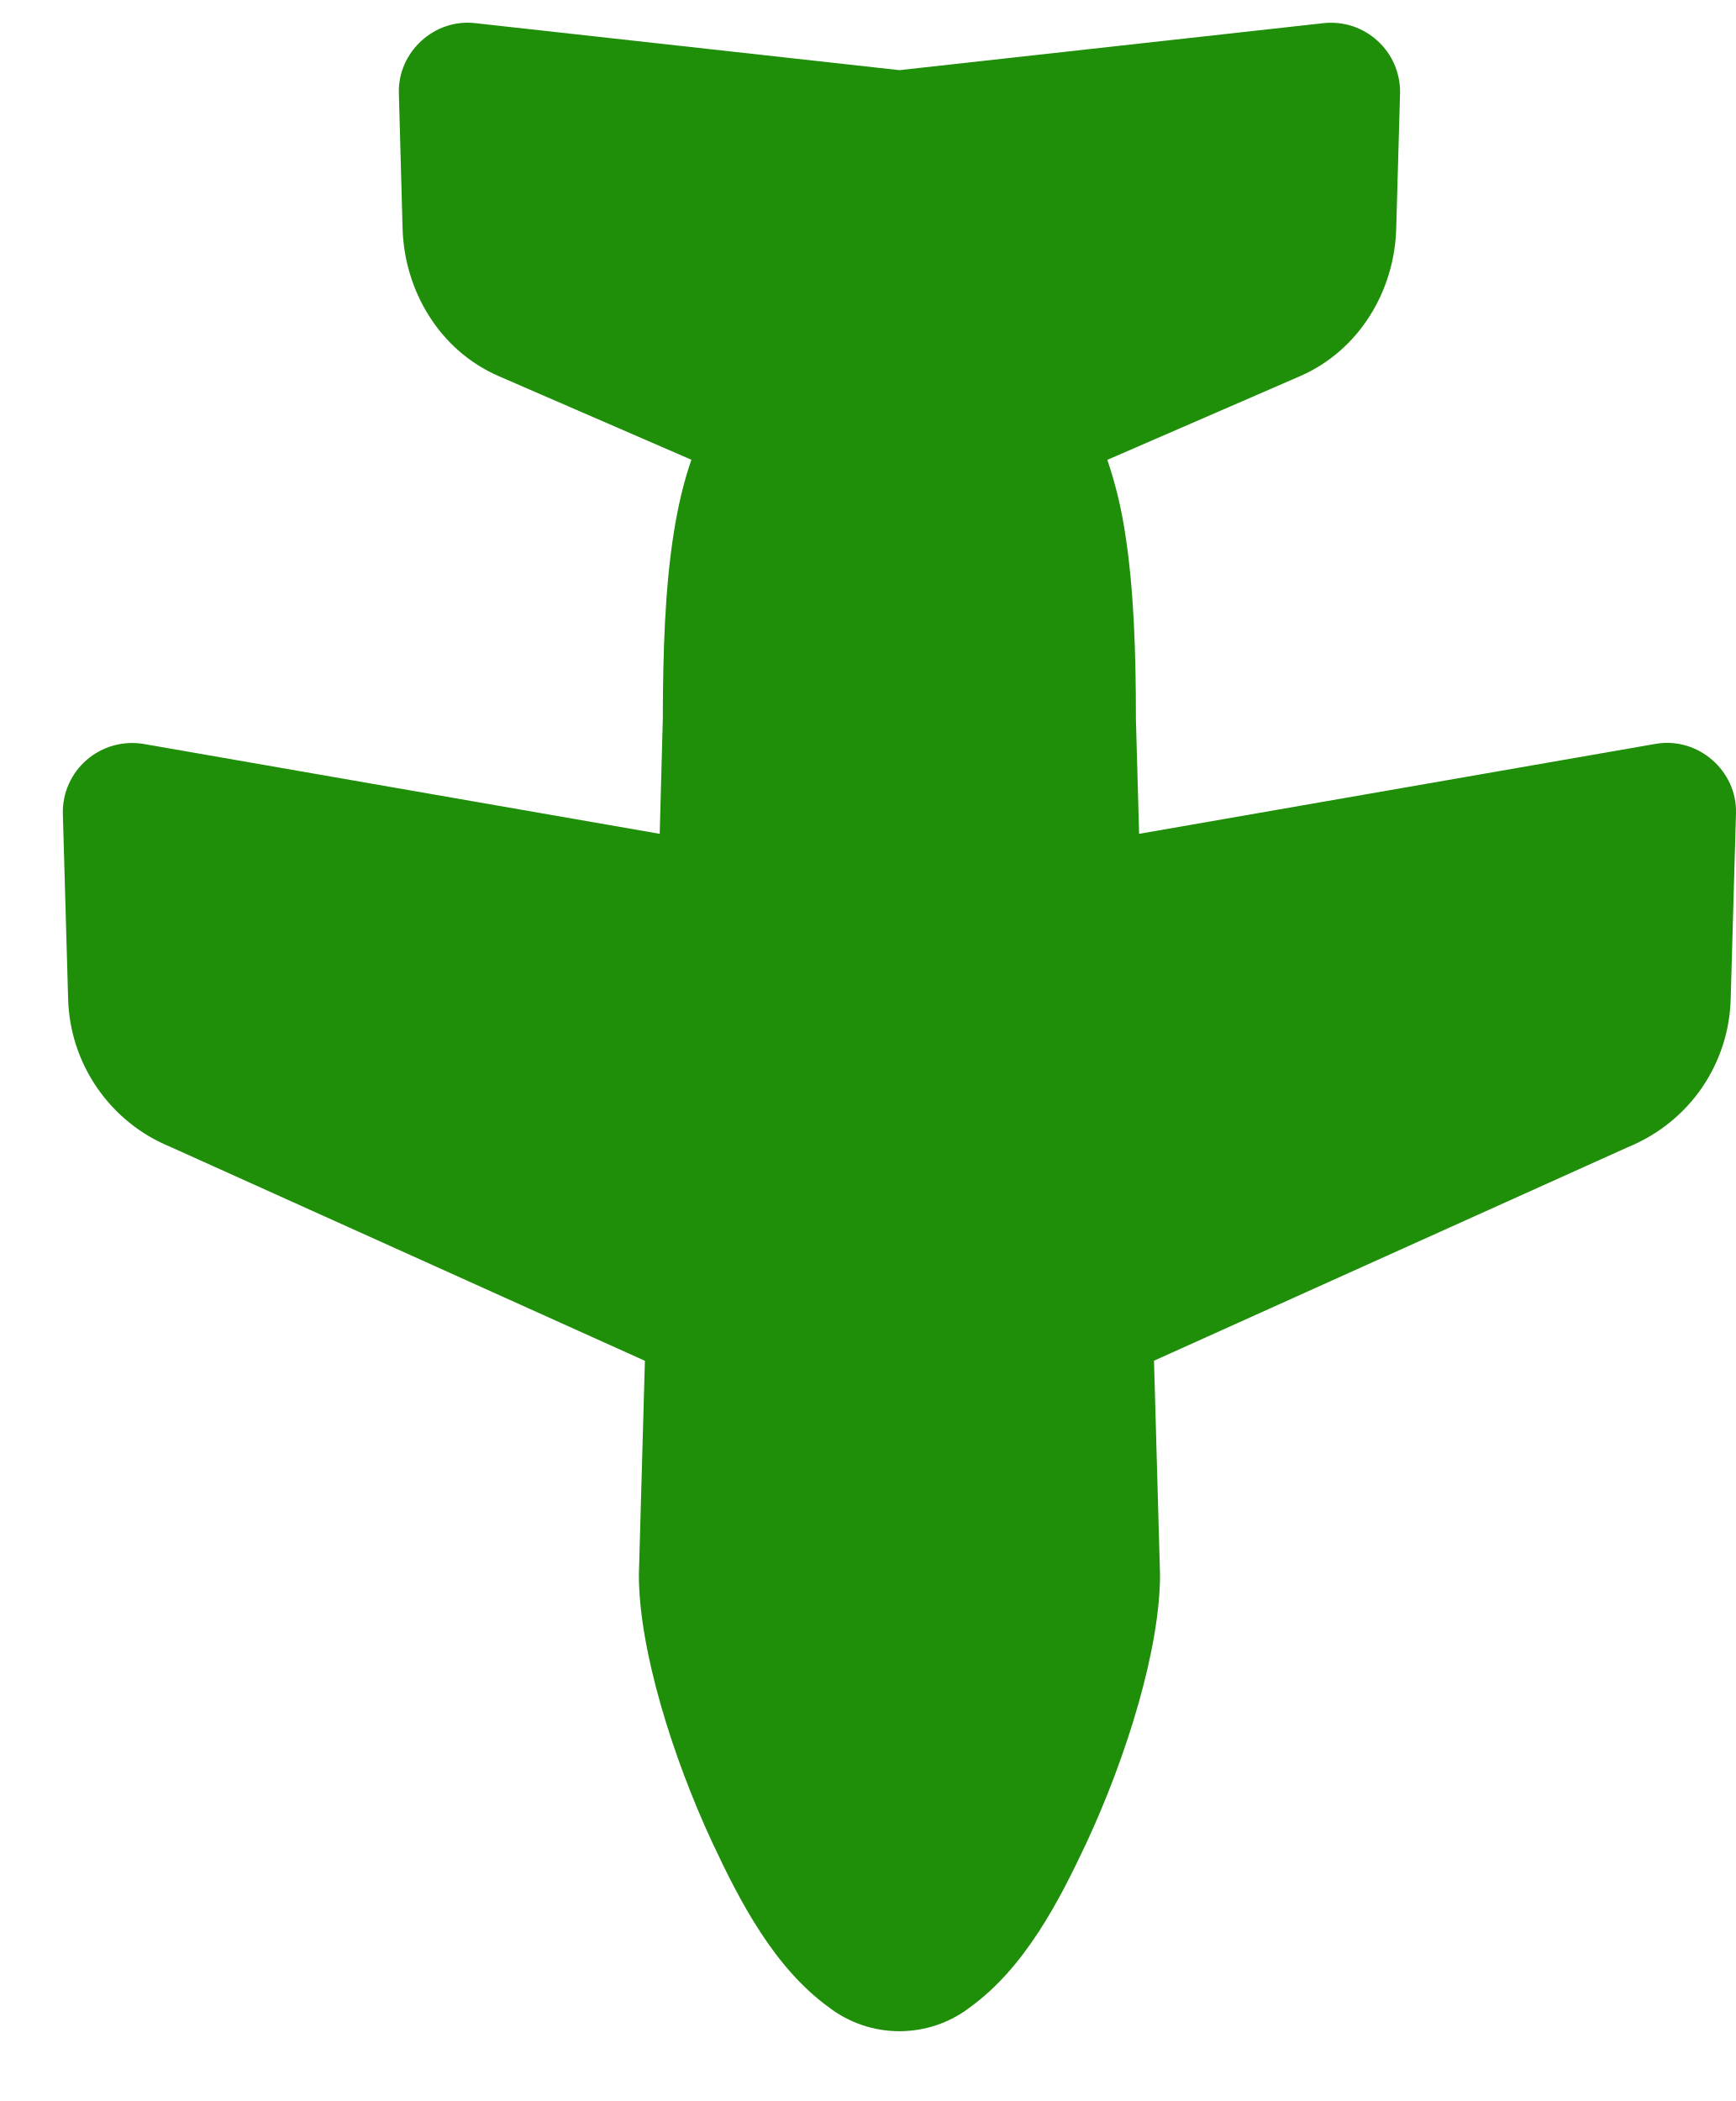
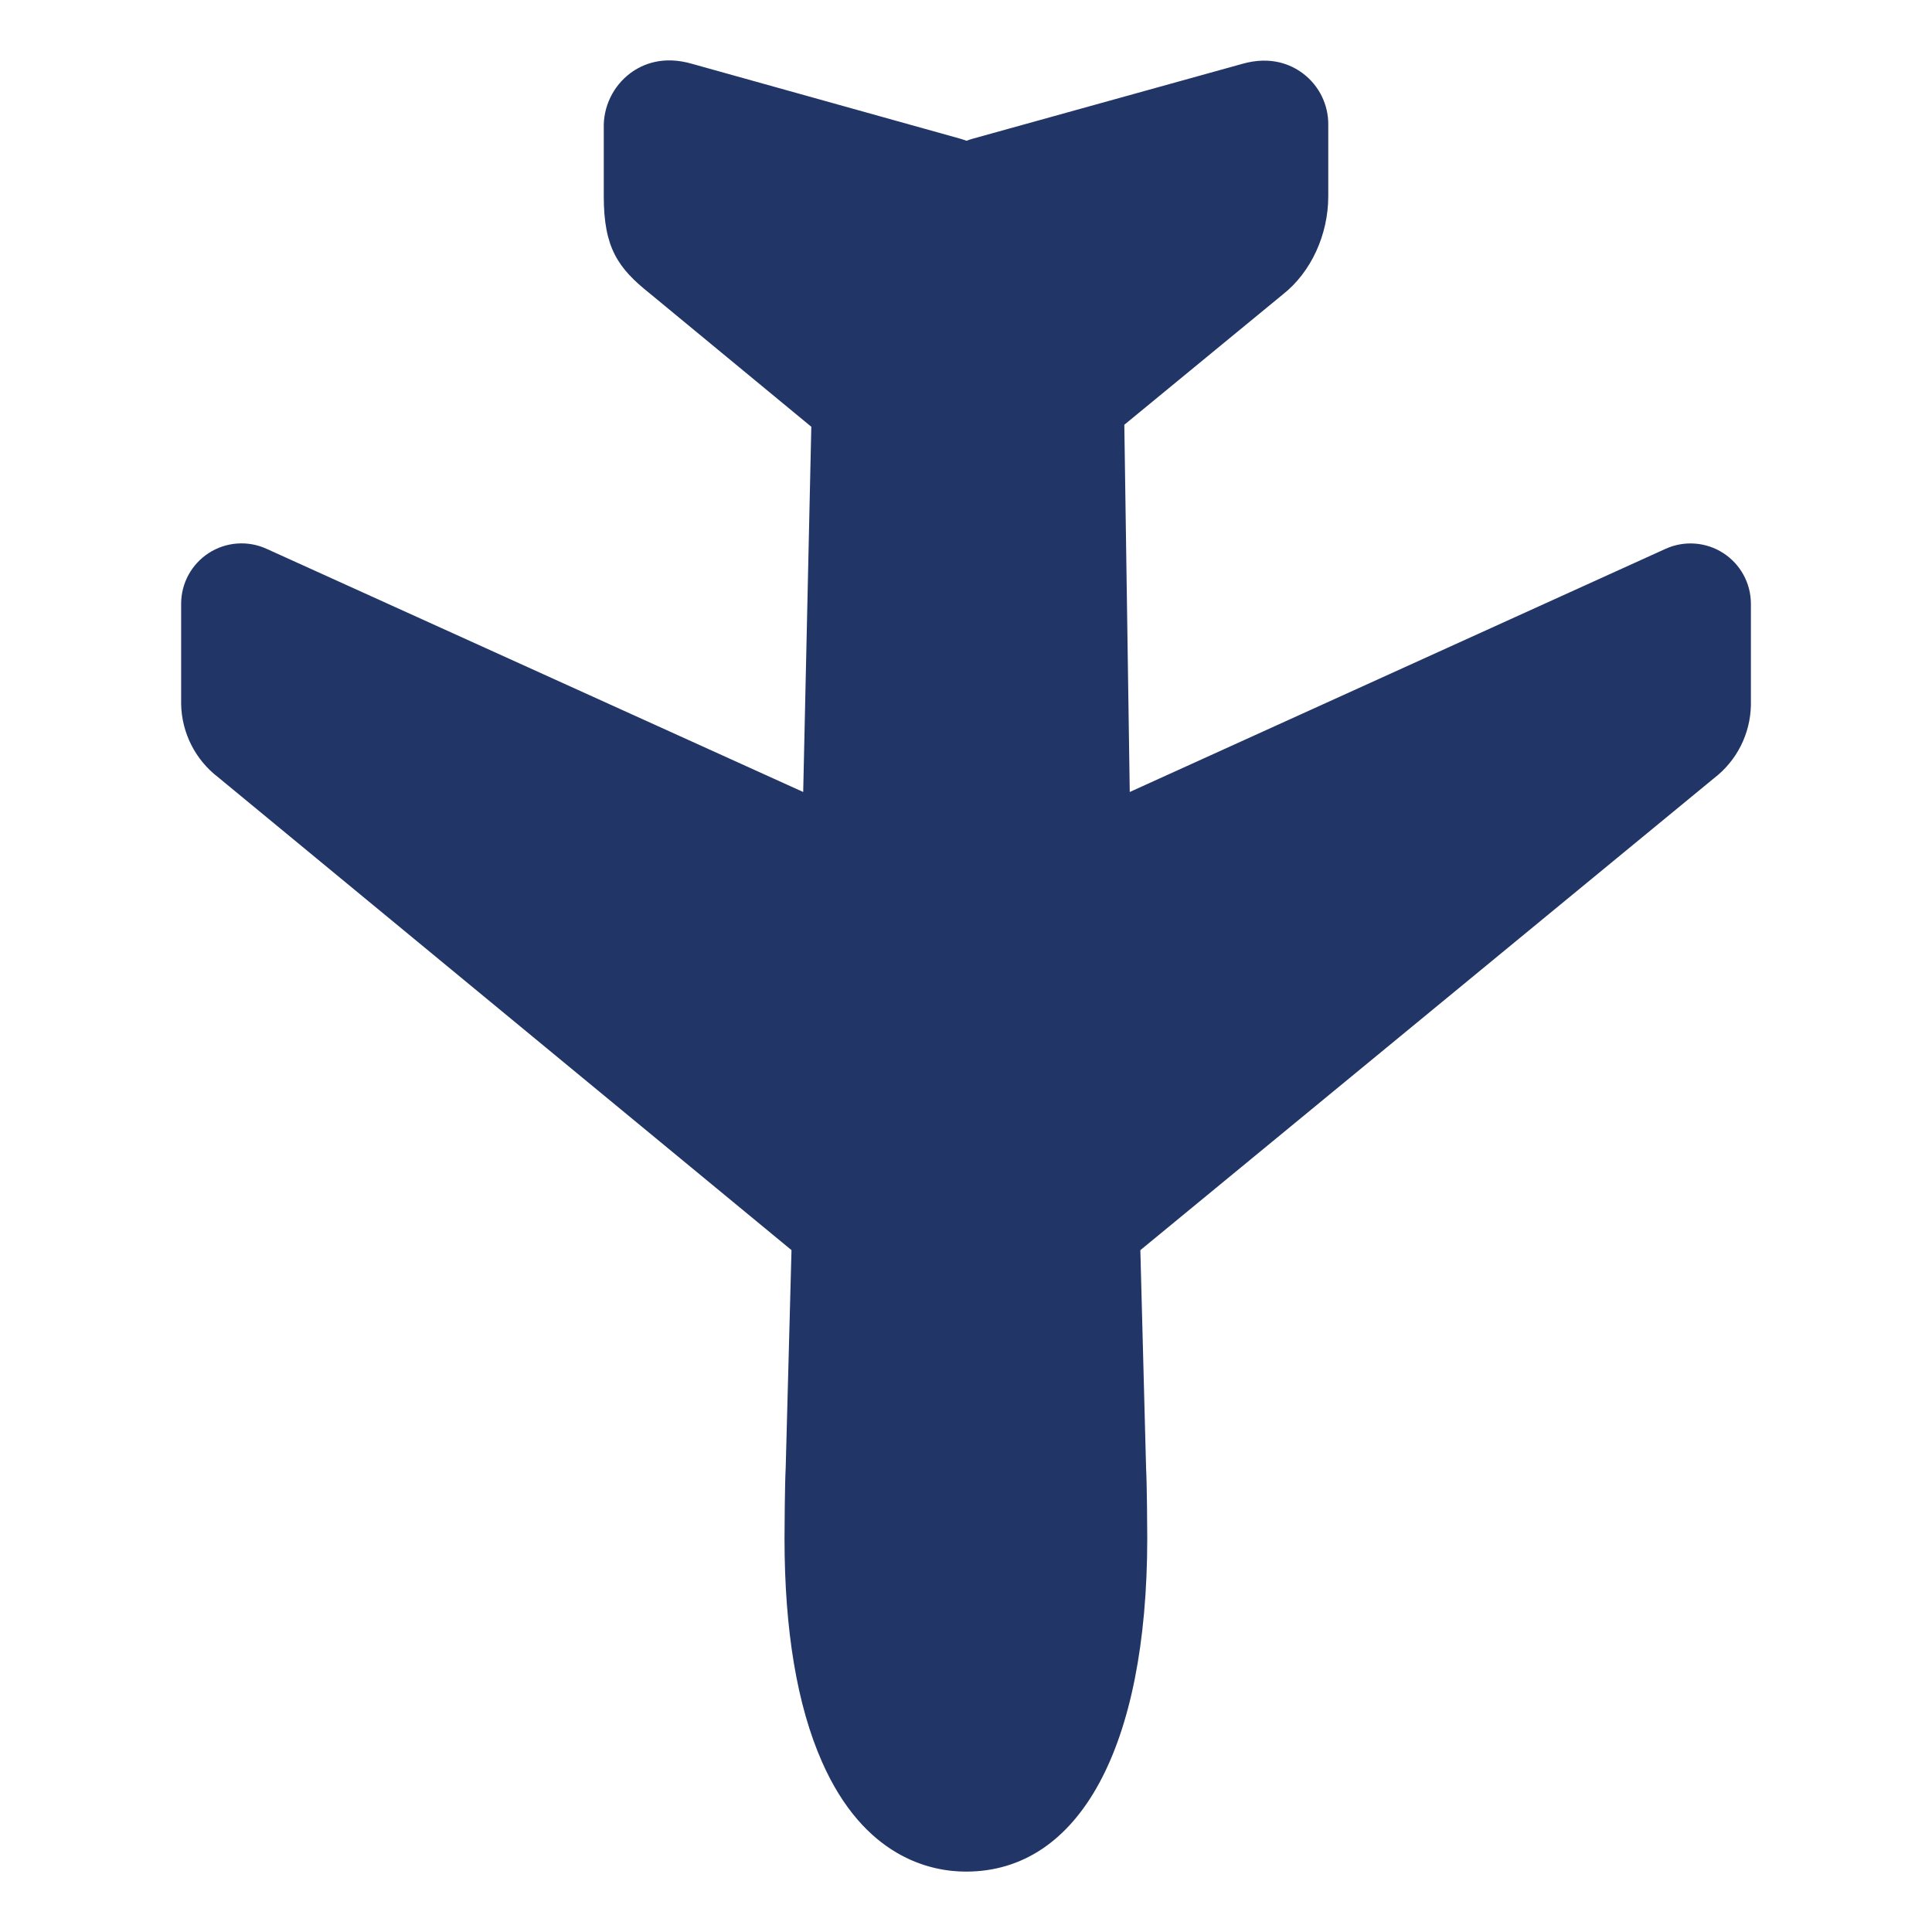
- <svg xmlns="http://www.w3.org/2000/svg" width="19" height="23" viewBox="0 0 19 23" fill="none">
-   <path d="M10.62 21.974C11.216 21.544 11.591 20.823 11.895 20.175C12.332 19.237 12.701 18.053 12.701 17.239L12.635 14.896L17.835 12.553C18.157 12.42 18.434 12.197 18.632 11.911C18.829 11.624 18.94 11.286 18.949 10.938L19.007 8.904C19.021 8.437 18.59 8.063 18.128 8.143L12.472 9.128L12.437 7.873C12.437 7.138 12.414 6.442 12.319 5.839C12.278 5.565 12.213 5.296 12.124 5.034L14.234 4.118C14.884 3.835 15.268 3.182 15.287 2.503L15.329 1.019C15.331 0.912 15.31 0.806 15.268 0.707C15.226 0.609 15.163 0.521 15.084 0.448C15.005 0.376 14.912 0.321 14.811 0.287C14.709 0.254 14.602 0.242 14.495 0.253L9.848 0.768L5.2 0.253C4.754 0.203 4.355 0.57 4.367 1.019L4.408 2.505C4.428 3.182 4.811 3.836 5.461 4.118L7.57 5.033C7.48 5.292 7.419 5.565 7.376 5.839C7.281 6.442 7.258 7.138 7.257 7.873L7.223 9.128L1.566 8.143C1.457 8.126 1.345 8.132 1.238 8.163C1.132 8.193 1.033 8.246 0.949 8.319C0.865 8.391 0.799 8.481 0.753 8.583C0.708 8.684 0.686 8.793 0.688 8.904L0.746 10.939C0.756 11.287 0.867 11.624 1.065 11.911C1.263 12.197 1.539 12.421 1.861 12.553L7.061 14.897L6.995 17.24C6.995 18.056 7.364 19.238 7.801 20.175C8.104 20.823 8.48 21.544 9.076 21.975C9.297 22.144 9.568 22.236 9.847 22.236C10.126 22.236 10.397 22.145 10.618 21.976" fill="#1F8F0A" />
+ <svg xmlns="http://www.w3.org/2000/svg" version="1.1" width="512" height="512" x="0" y="0" viewBox="0 0 512 512" style="enable-background:new 0 0 512 512" xml:space="preserve" class="">
+   <g transform="matrix(-1.8369701987210297e-16,1,-1,-1.8369701987210297e-16,512.0051,-0.00513649)">
+     <path d="M186.62 464H160a16 16 0 0 1-14.57-22.6l64.46-142.25L113.1 297l-35.3 42.77C71.07 348.23 65.7 352 52 352H34.08a17.66 17.66 0 0 1-14.7-7.06c-2.38-3.21-4.72-8.65-2.44-16.41l19.82-71c.15-.53.33-1.06.53-1.58a.4.4 0 0 0 0-.15 15 15 0 0 1-.53-1.59l-19.84-71.45c-2.15-7.61.2-12.93 2.56-16.06a16.83 16.83 0 0 1 13.6-6.7H52c10.23 0 20.16 4.59 26 12l34.57 42.05 97.32-1.44-64.44-142A16 16 0 0 1 160 48h26.91a25 25 0 0 1 19.35 9.8l125.05 152 57.77-1.52c4.23-.23 15.95-.31 18.66-.31C463 208 496 225.94 496 256c0 9.46-3.78 27-29.07 38.16-14.93 6.6-34.85 9.94-59.21 9.94-2.68 0-14.37-.08-18.66-.31l-57.76-1.54-125.36 152a25 25 0 0 1-19.32 9.75" fill="#213567" opacity="1" data-original="#000000" class="" />
+   </g>
</svg>
